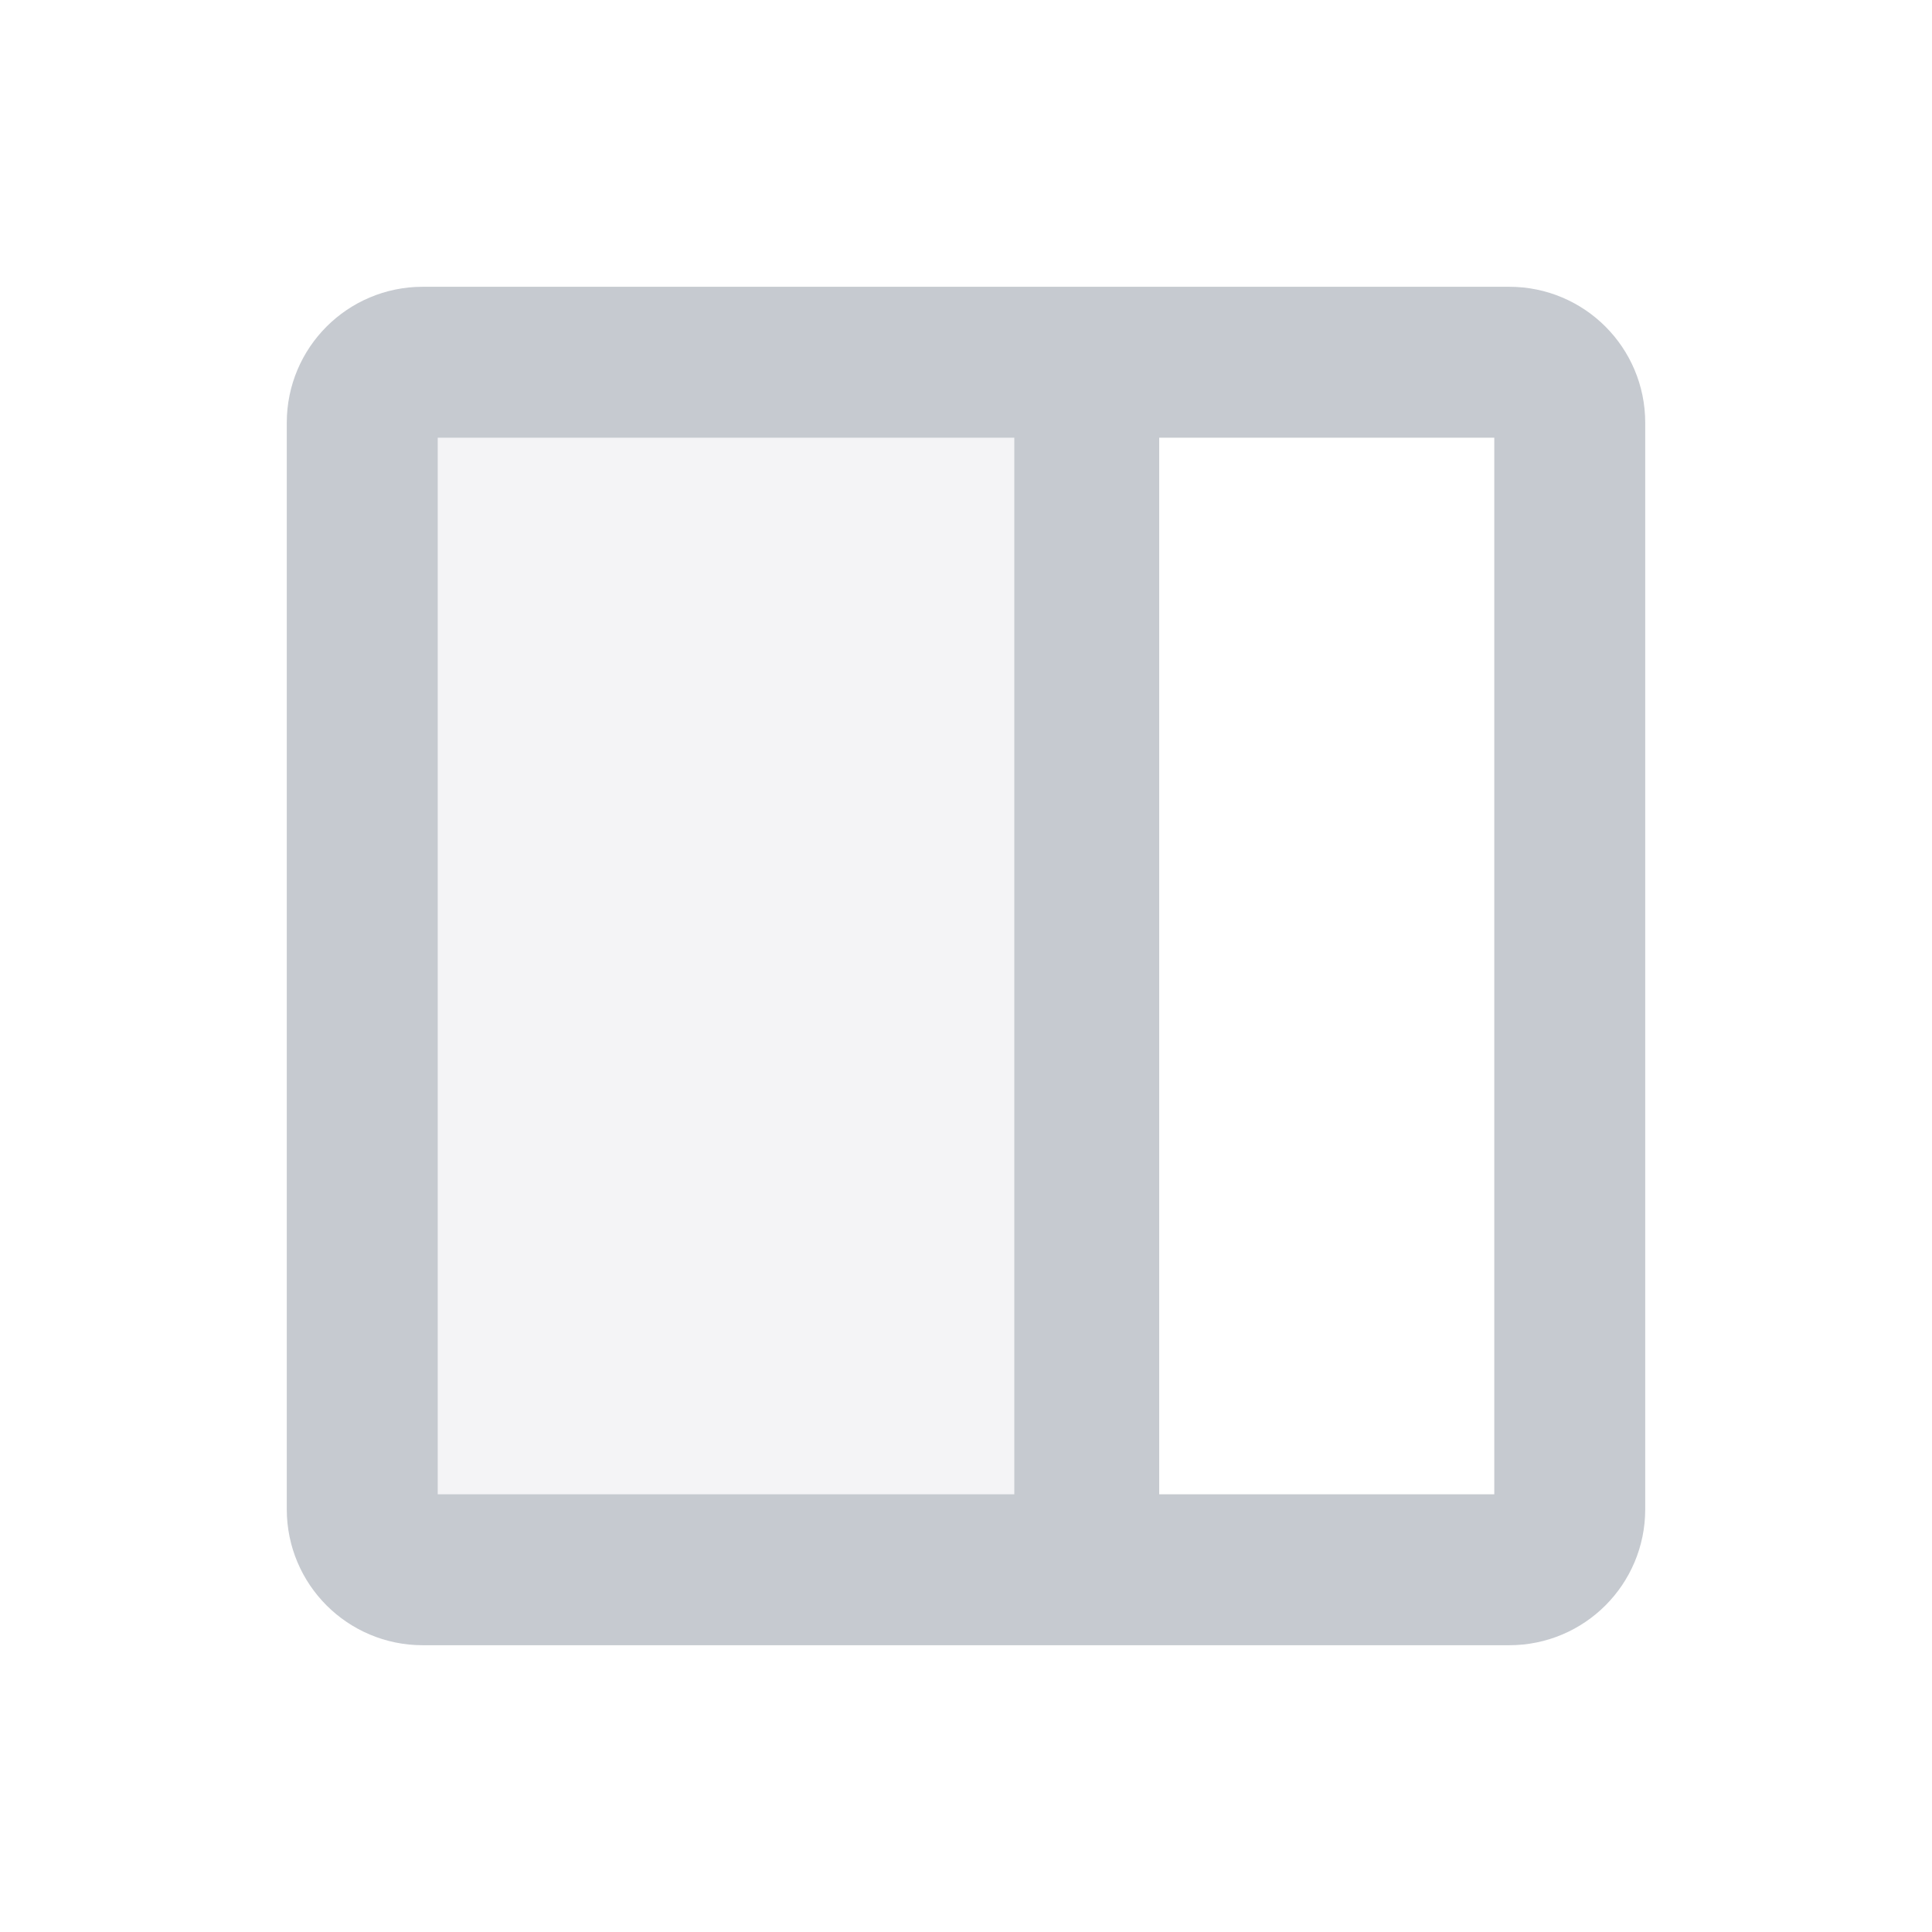
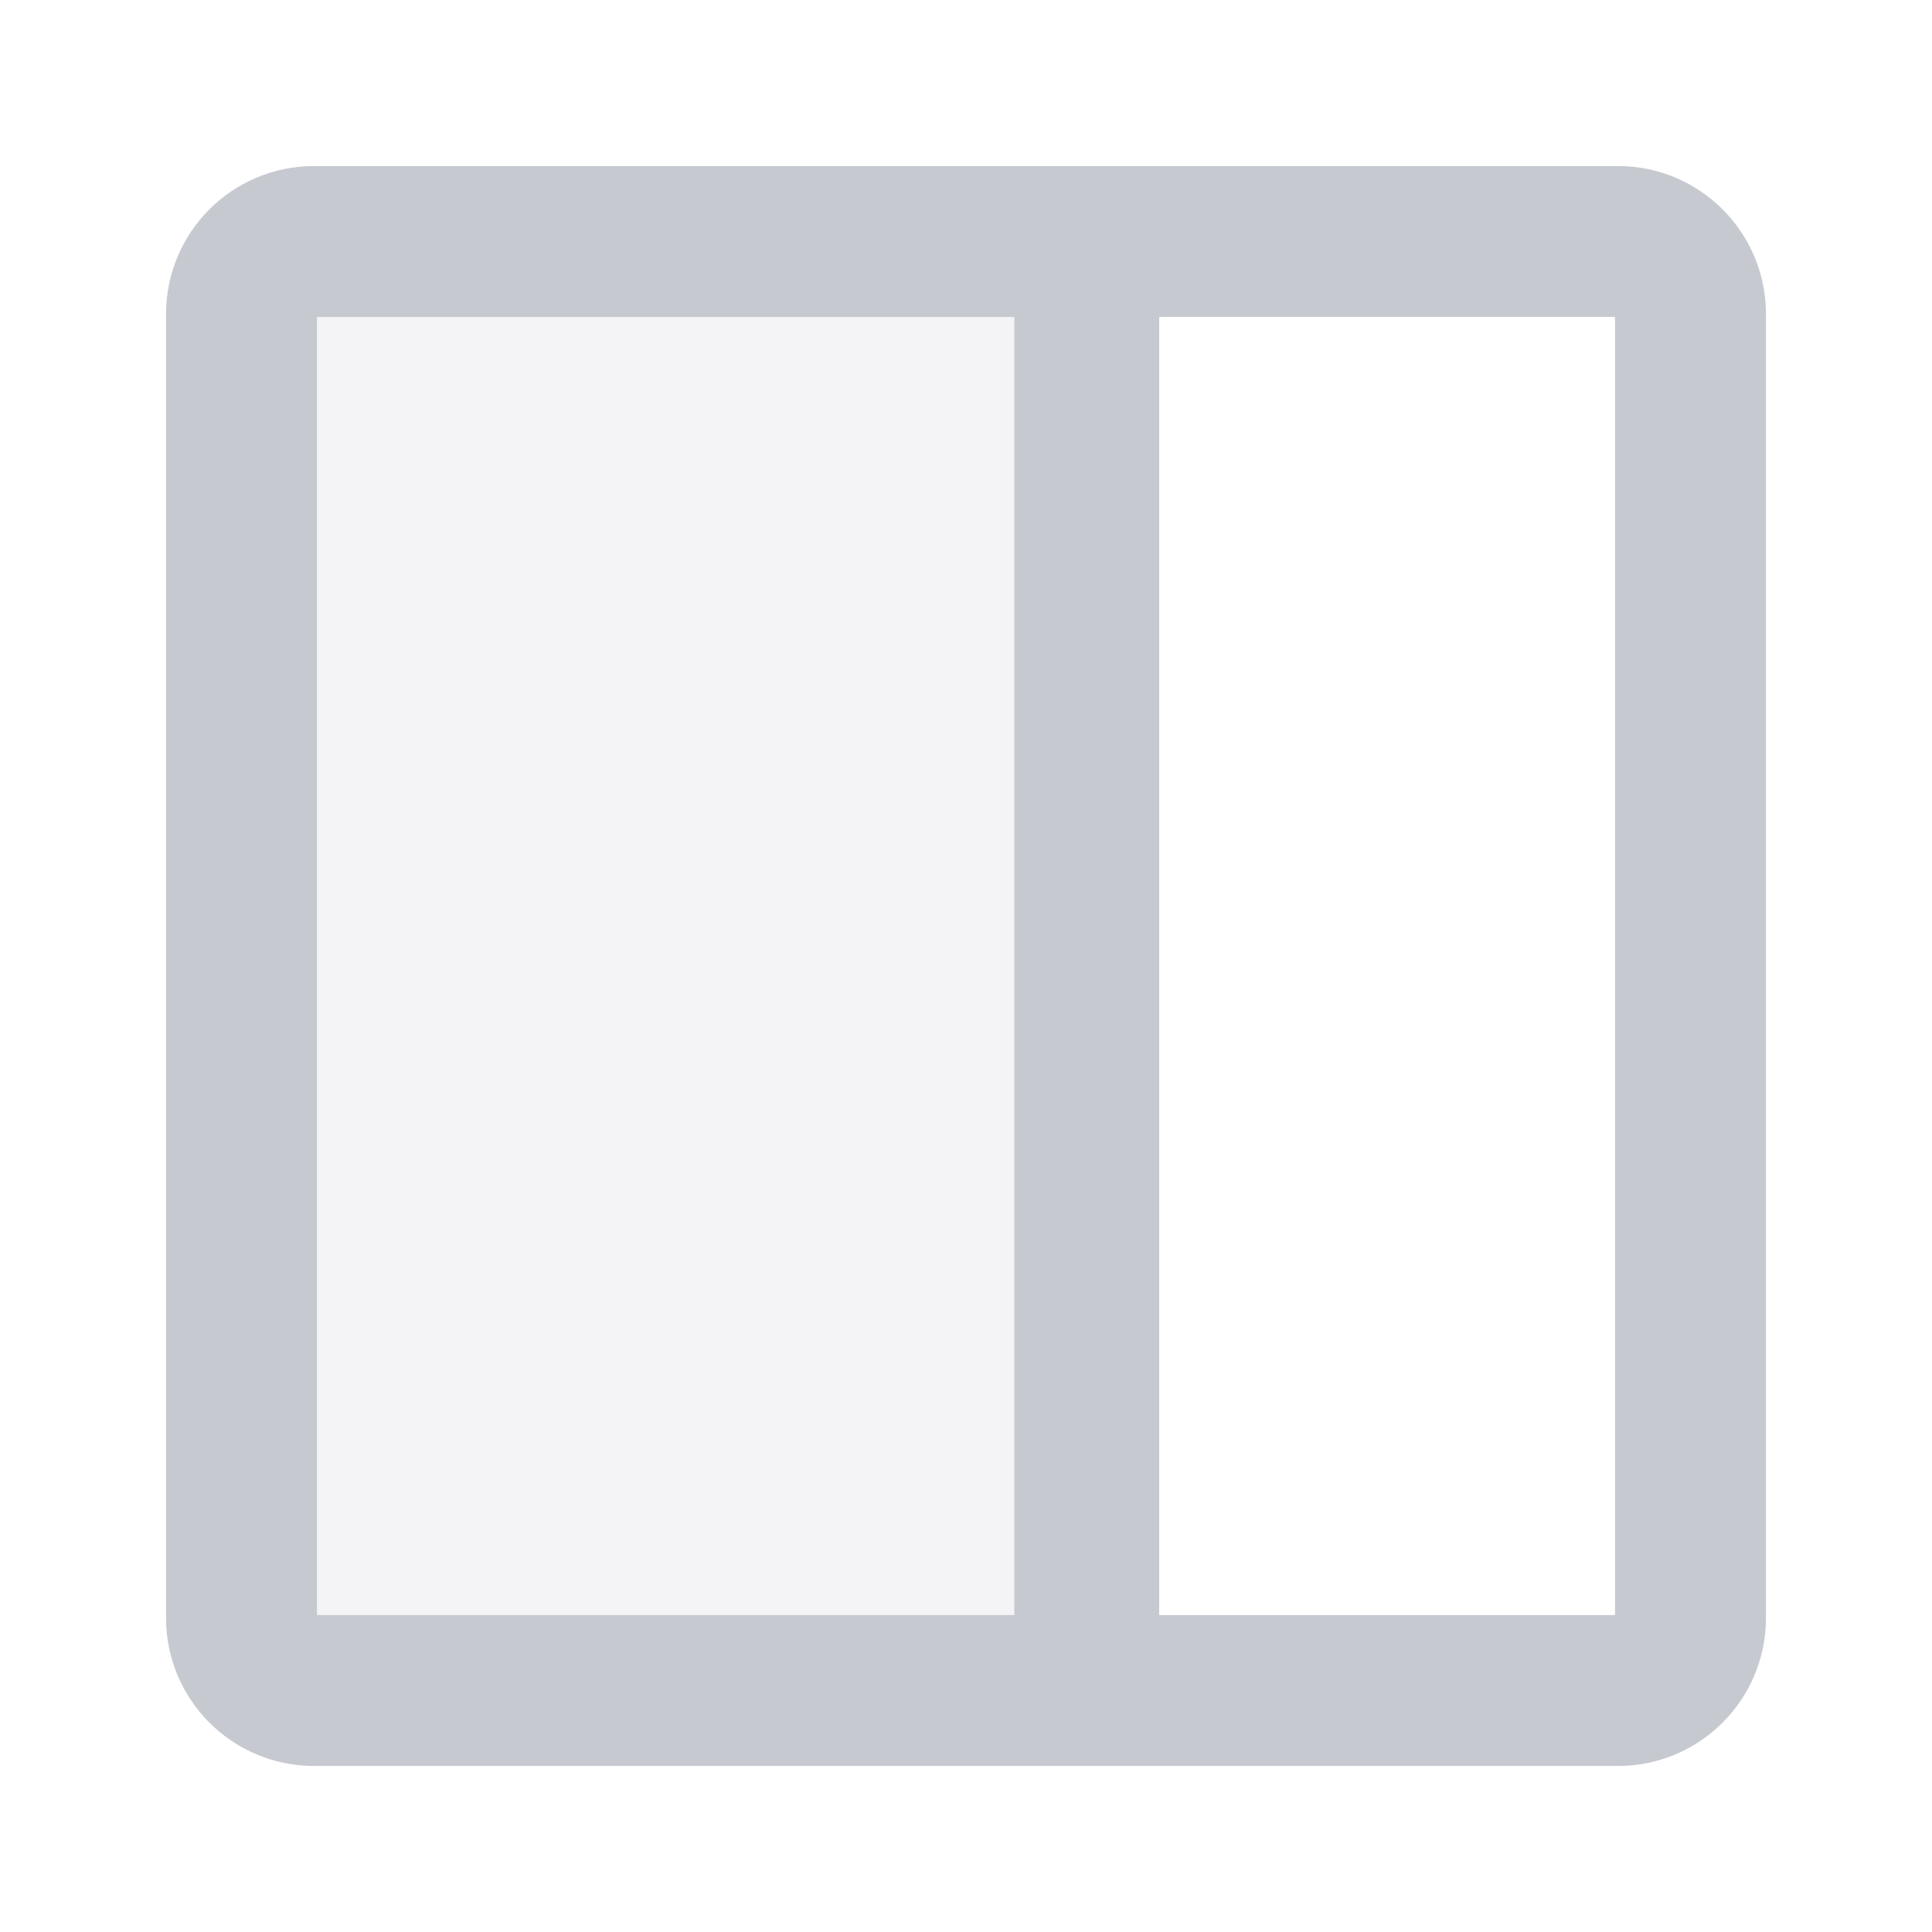
<svg xmlns="http://www.w3.org/2000/svg" width="16" height="16" viewBox="0 0 16 16" fill="none">
-   <rect opacity="0.2" width="6" height="10" transform="matrix(-1 0 0 1 9 3)" fill="#C6CAD0" />
-   <path d="M9 3V13" stroke="#C6CAD0" stroke-width="1.2" />
-   <path d="M12.5 3H3.5C3.224 3 3 3.224 3 3.5V12.5C3 12.776 3.224 13 3.5 13H12.5C12.776 13 13 12.776 13 12.5V3.5C13 3.224 12.776 3 12.5 3Z" stroke="#C6CAD0" stroke-width="1.25" stroke-linecap="round" />
+   <rect opacity="0.2" width="7" height="12" transform="matrix(-1 0 0 1 9 2)" fill="#C6CAD0" />
+   <path d="M9 2V14" stroke="#C6CAD0" stroke-width="1.2" />
+   <path d="M13.4 2H2.6C2.269 2 2 2.269 2 2.6V13.4C2 13.731 2.269 14 2.6 14H13.4C13.731 14 14 13.731 14 13.4V2.6C14 2.269 13.731 2 13.4 2Z" stroke="#C6CAD0" stroke-width="1.25" stroke-linecap="round" />
</svg>
